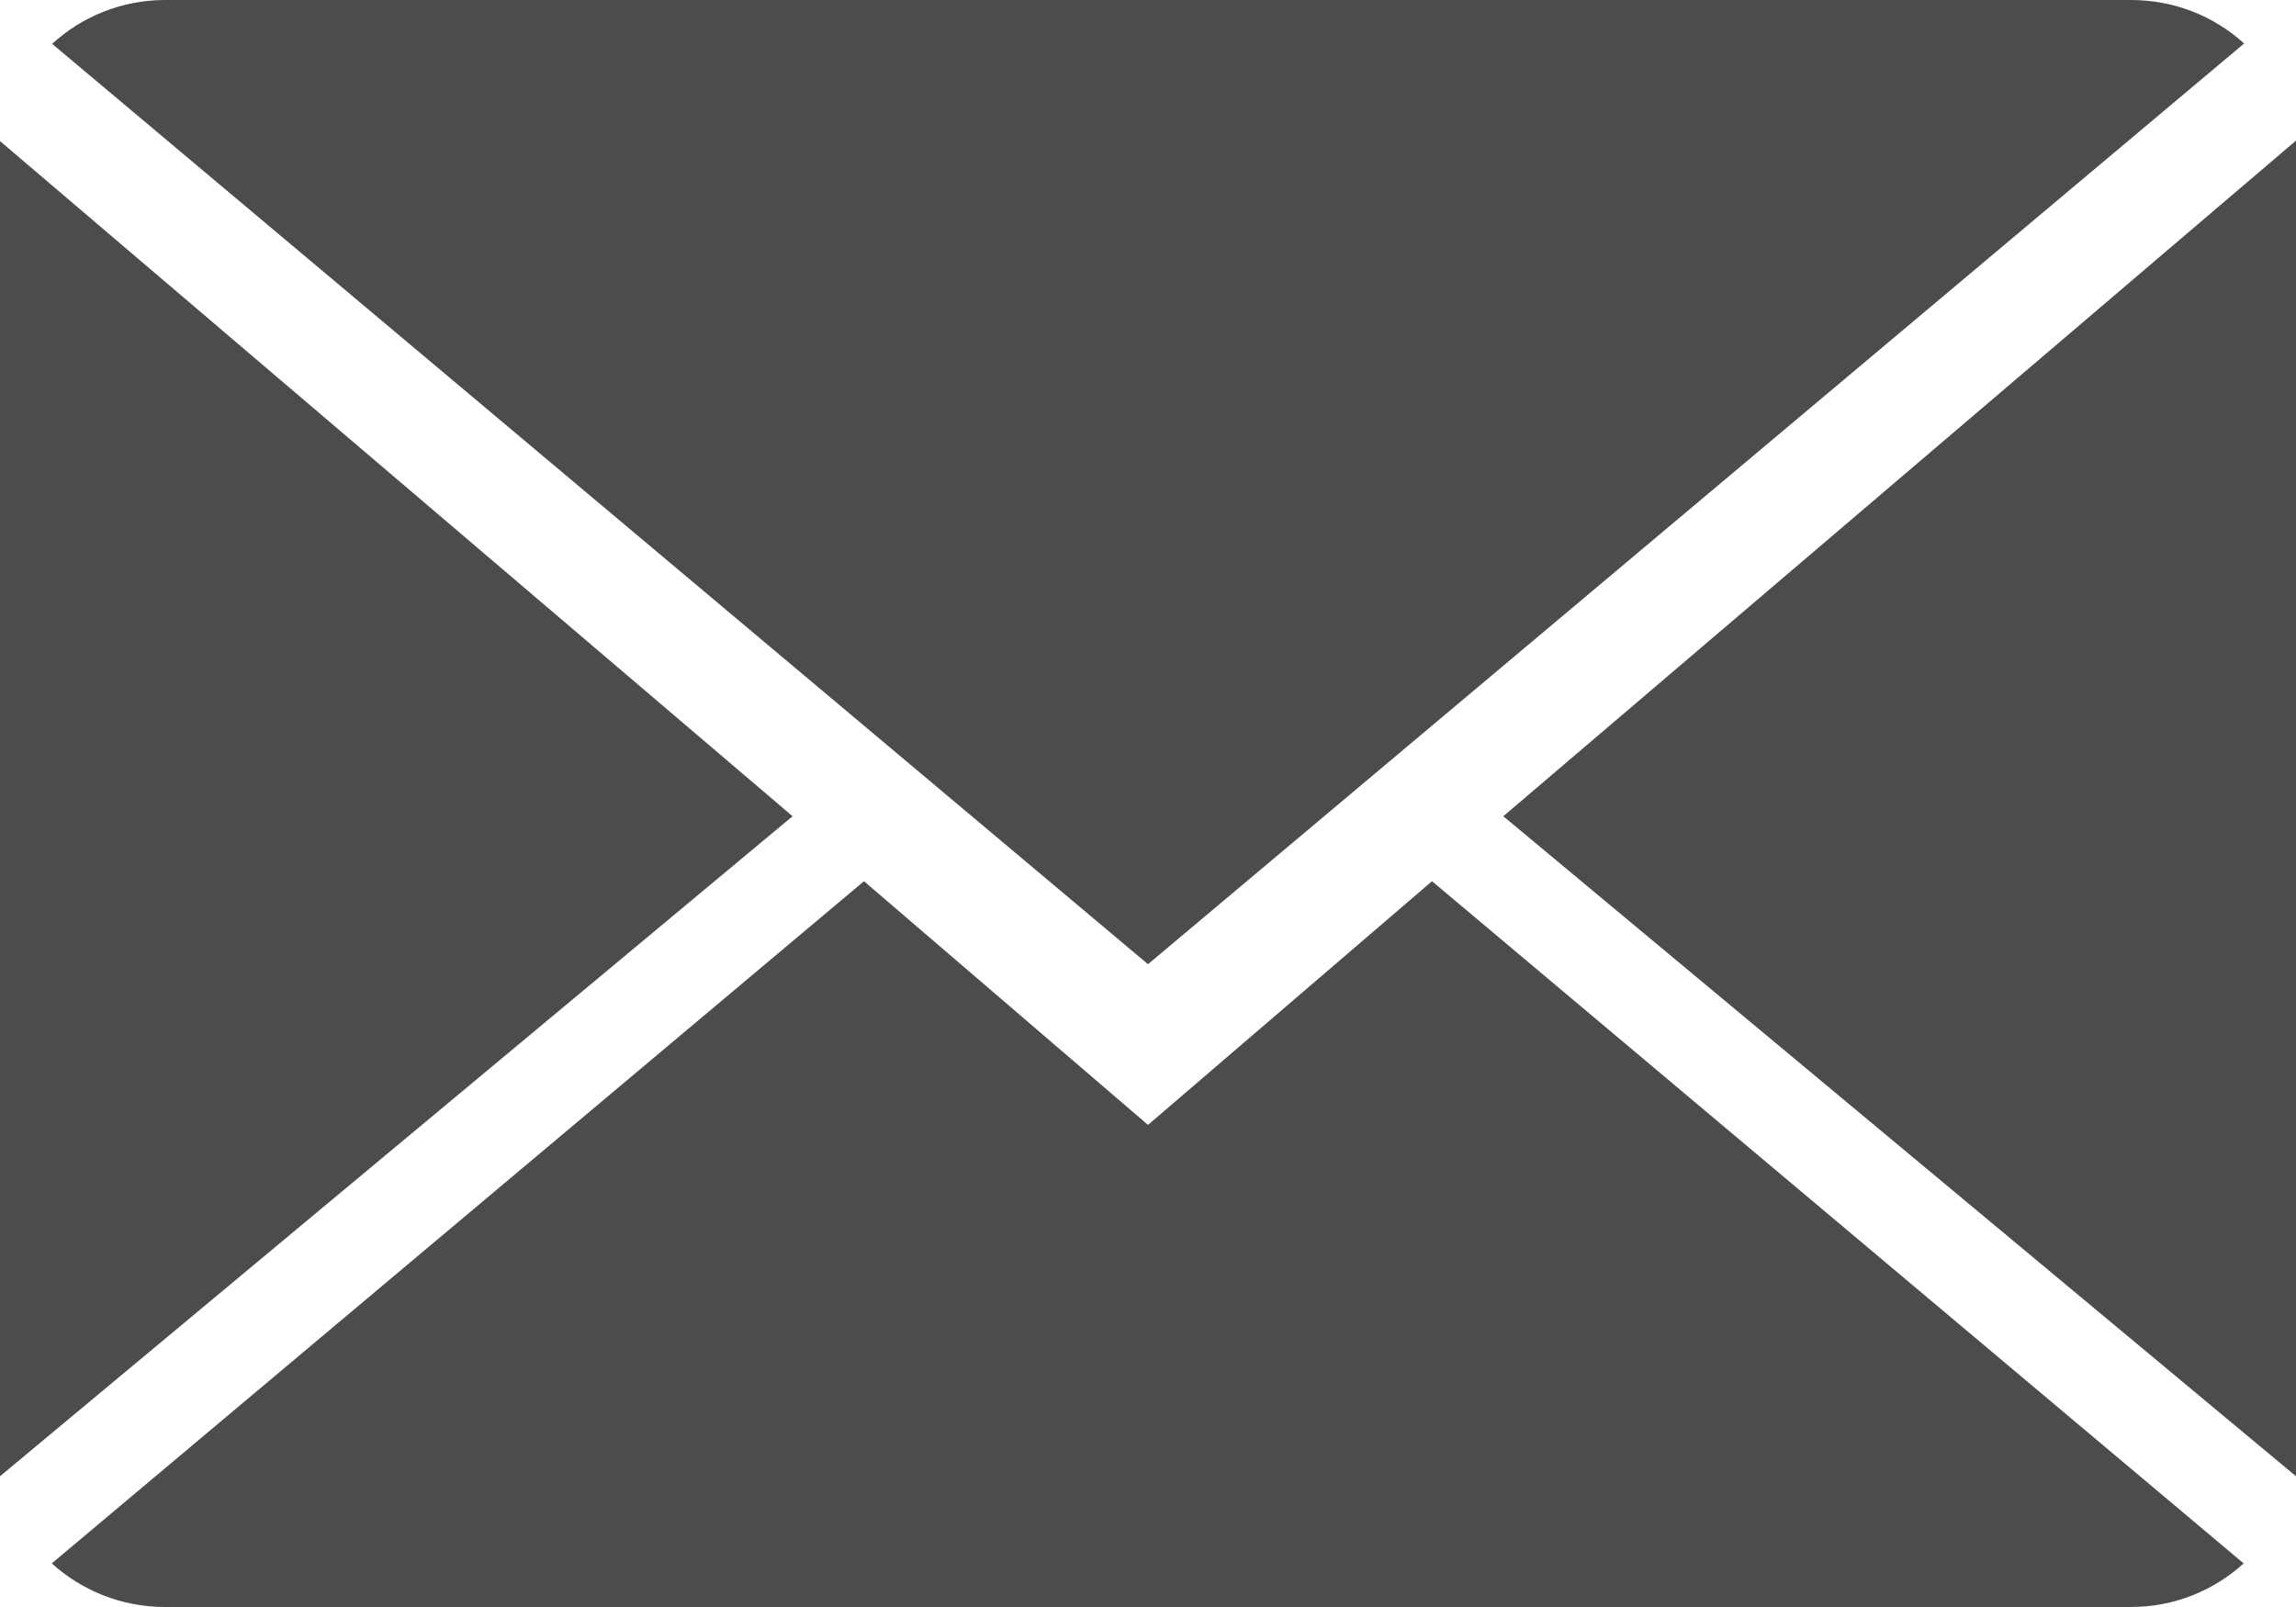
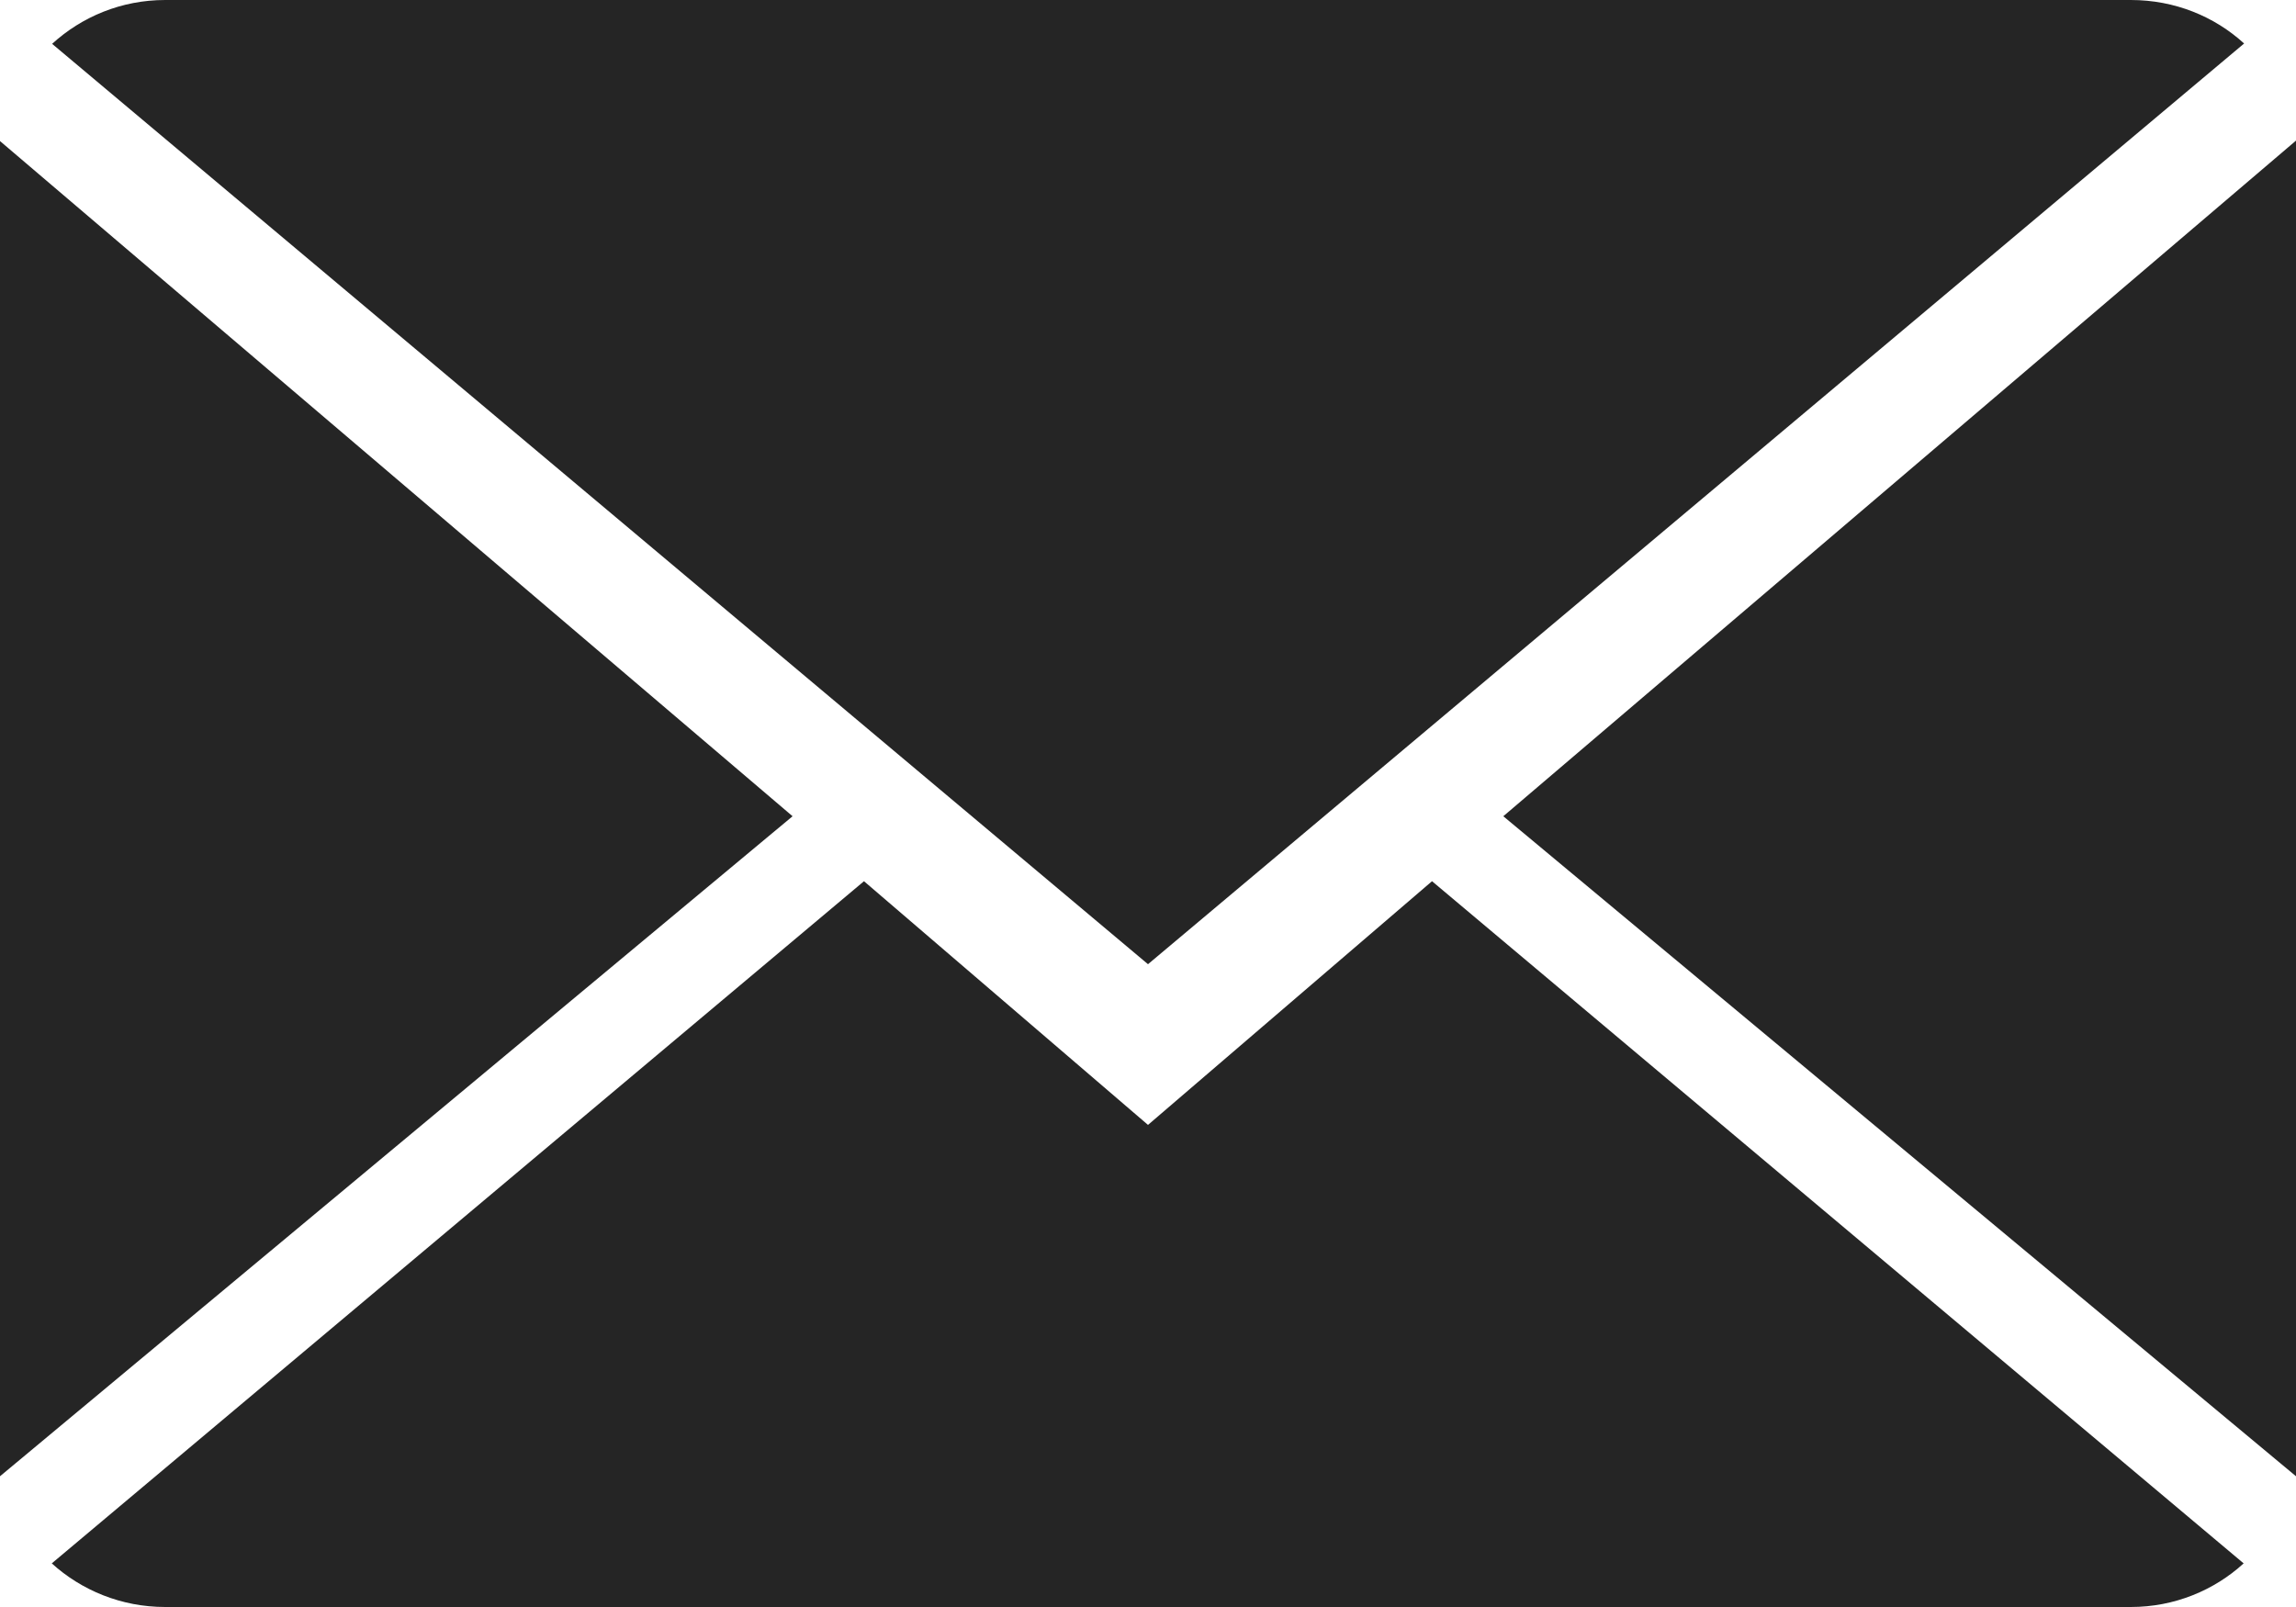
<svg xmlns="http://www.w3.org/2000/svg" width="20" height="14" viewBox="0 0 20 14" fill="none">
-   <path d="M10 9.8L7.526 7.677L0.451 13.62C0.709 13.854 1.056 14 1.439 14H18.561C18.942 14 19.288 13.854 19.544 13.62L12.474 7.677L10 9.8Z" fill="#4C4C4C" />
-   <path d="M19.548 0.379C19.291 0.144 18.945 0 18.561 0H1.439C1.057 0 0.712 0.146 0.454 0.382L10 8.4L19.548 0.379Z" fill="#4C4C4C" />
-   <path d="M0 1.229V12.861L6.904 7.111L0 1.229Z" fill="#4C4C4C" />
-   <path d="M13.095 7.111L20 12.861V1.225L13.095 7.111Z" fill="#4C4C4C" />
+   <path d="M10 9.8L7.526 7.677L0.451 13.62C0.709 13.854 1.056 14 1.439 14H18.561C18.942 14 19.288 13.854 19.544 13.62L12.474 7.677L10 9.8Z" fill="#252525" />
+   <path d="M19.548 0.379C19.291 0.144 18.945 0 18.561 0H1.439C1.057 0 0.712 0.146 0.454 0.382L10 8.4L19.548 0.379Z" fill="#252525" />
+   <path d="M0 1.229V12.861L6.904 7.111L0 1.229Z" fill="#252525" />
+   <path d="M13.095 7.111L20 12.861V1.225L13.095 7.111Z" fill="#252525" />
</svg>
